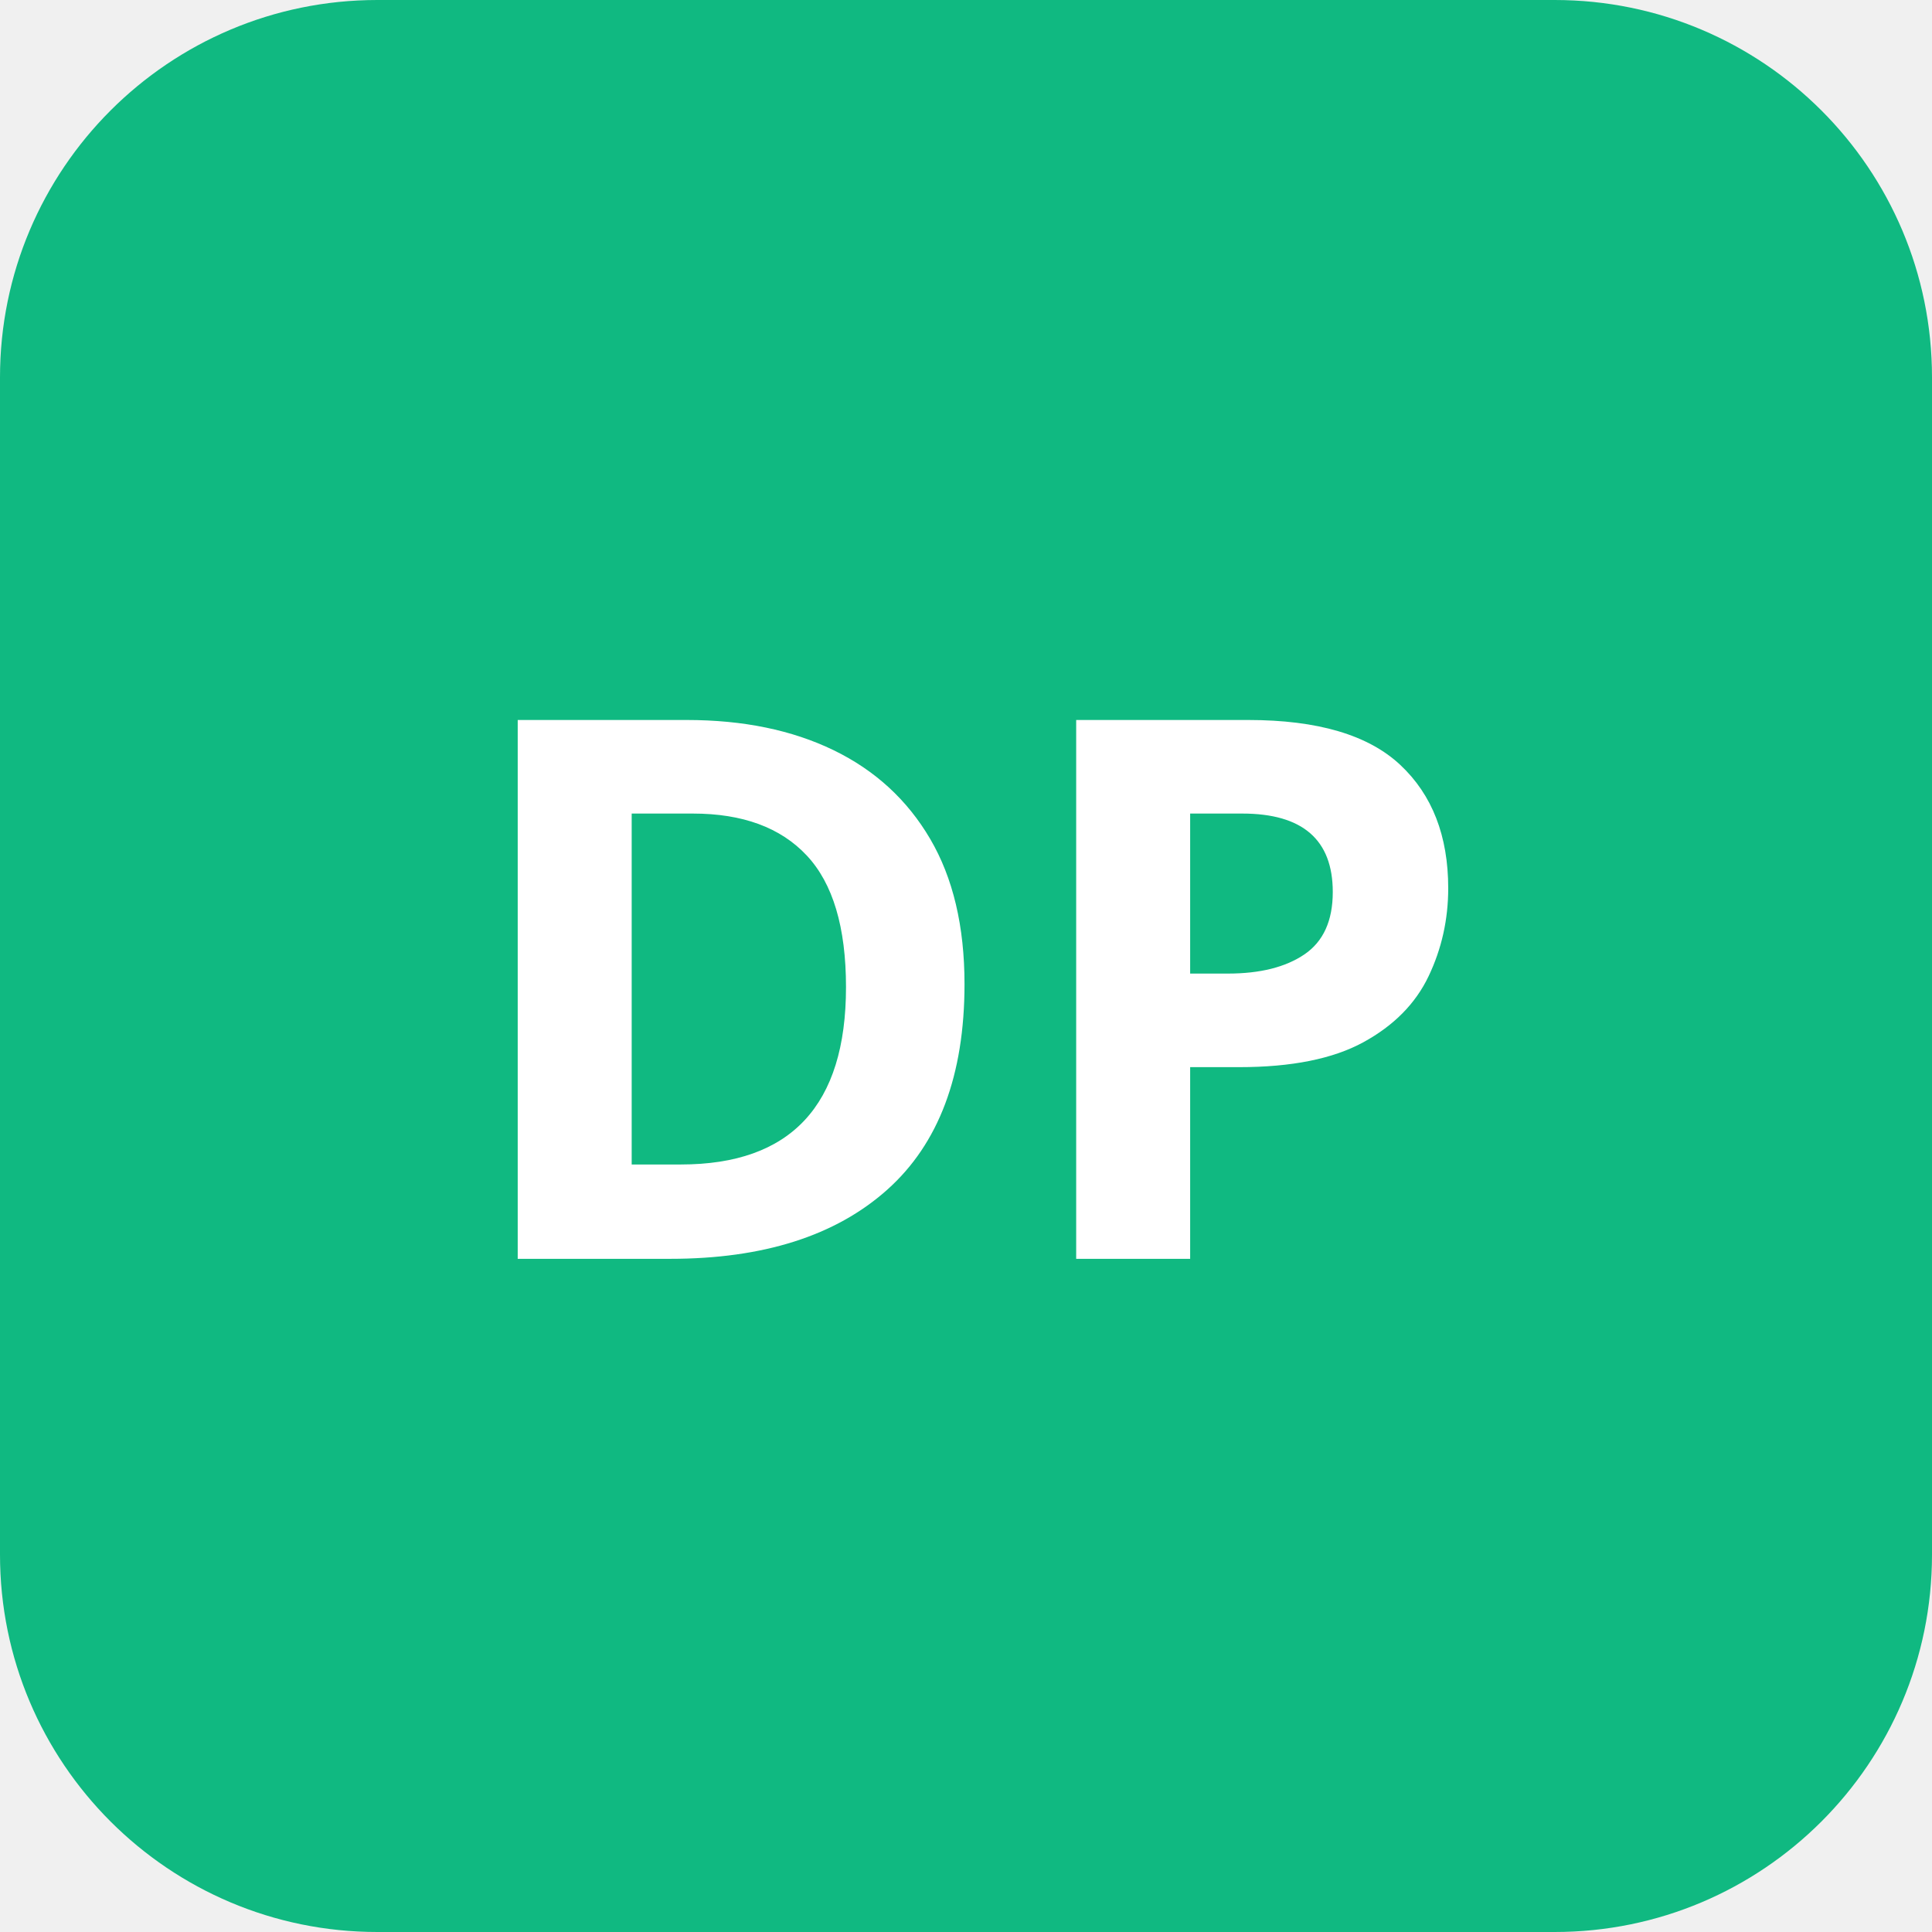
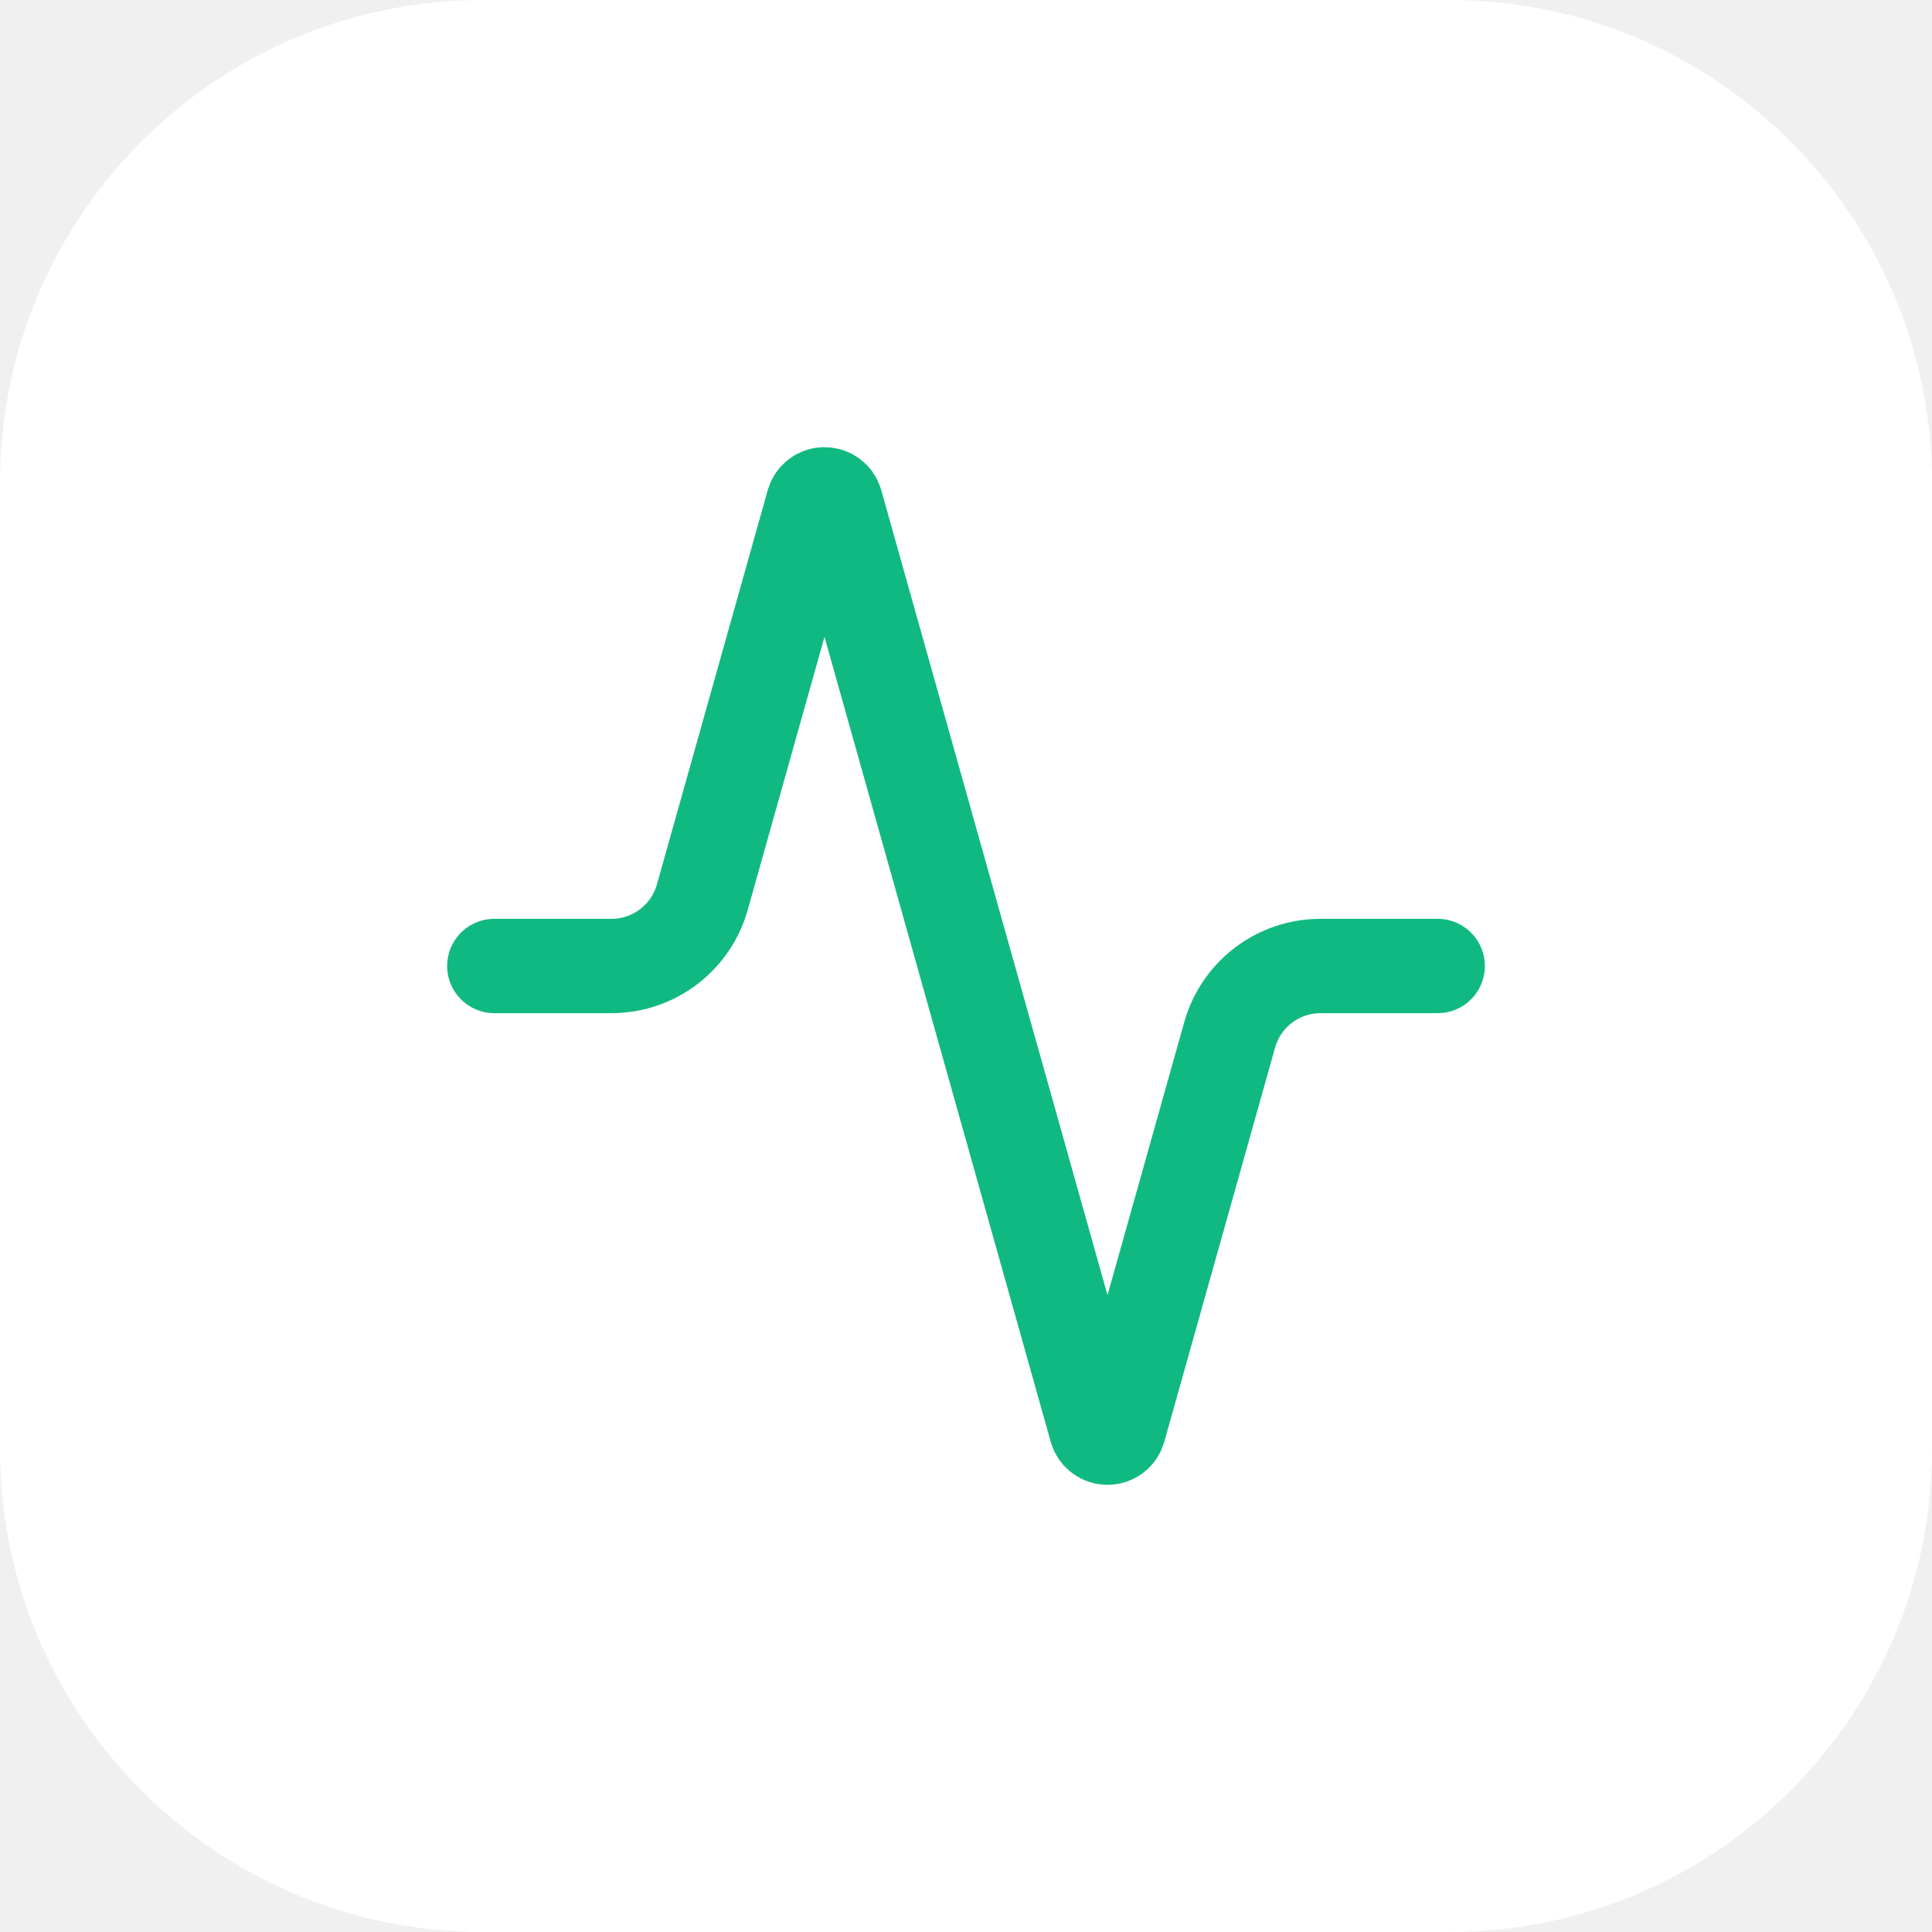
- <svg xmlns="http://www.w3.org/2000/svg" viewBox="0 0 512 512">
-   <rect width="512" height="512" fill="#10b981" rx="100" />
-   <text x="50%" y="50%" font-family="sans-serif" font-size="200" font-weight="bold" fill="white" text-anchor="middle" dominant-baseline="central">DP</text>
+ <svg xmlns="http://www.w3.org/2000/svg" viewBox="0 0 512 512" width="512" height="512">
+   <rect width="512" height="512" fill="#ffffff" rx="128" />
+   <g transform="translate(106, 106) scale(12.5)">
+     <path d="M22 12h-2.48a2 2 0 0 0-1.93 1.46l-2.35 8.36a.25.25 0 0 1-.48 0L9.24 2.18a.25.25 0 0 0-.48 0l-2.35 8.36A2 2 0 0 1 4.48 12H2" fill="none" stroke="#10b981" stroke-width="2" stroke-linecap="round" stroke-linejoin="round" />
+   </g>
</svg>
